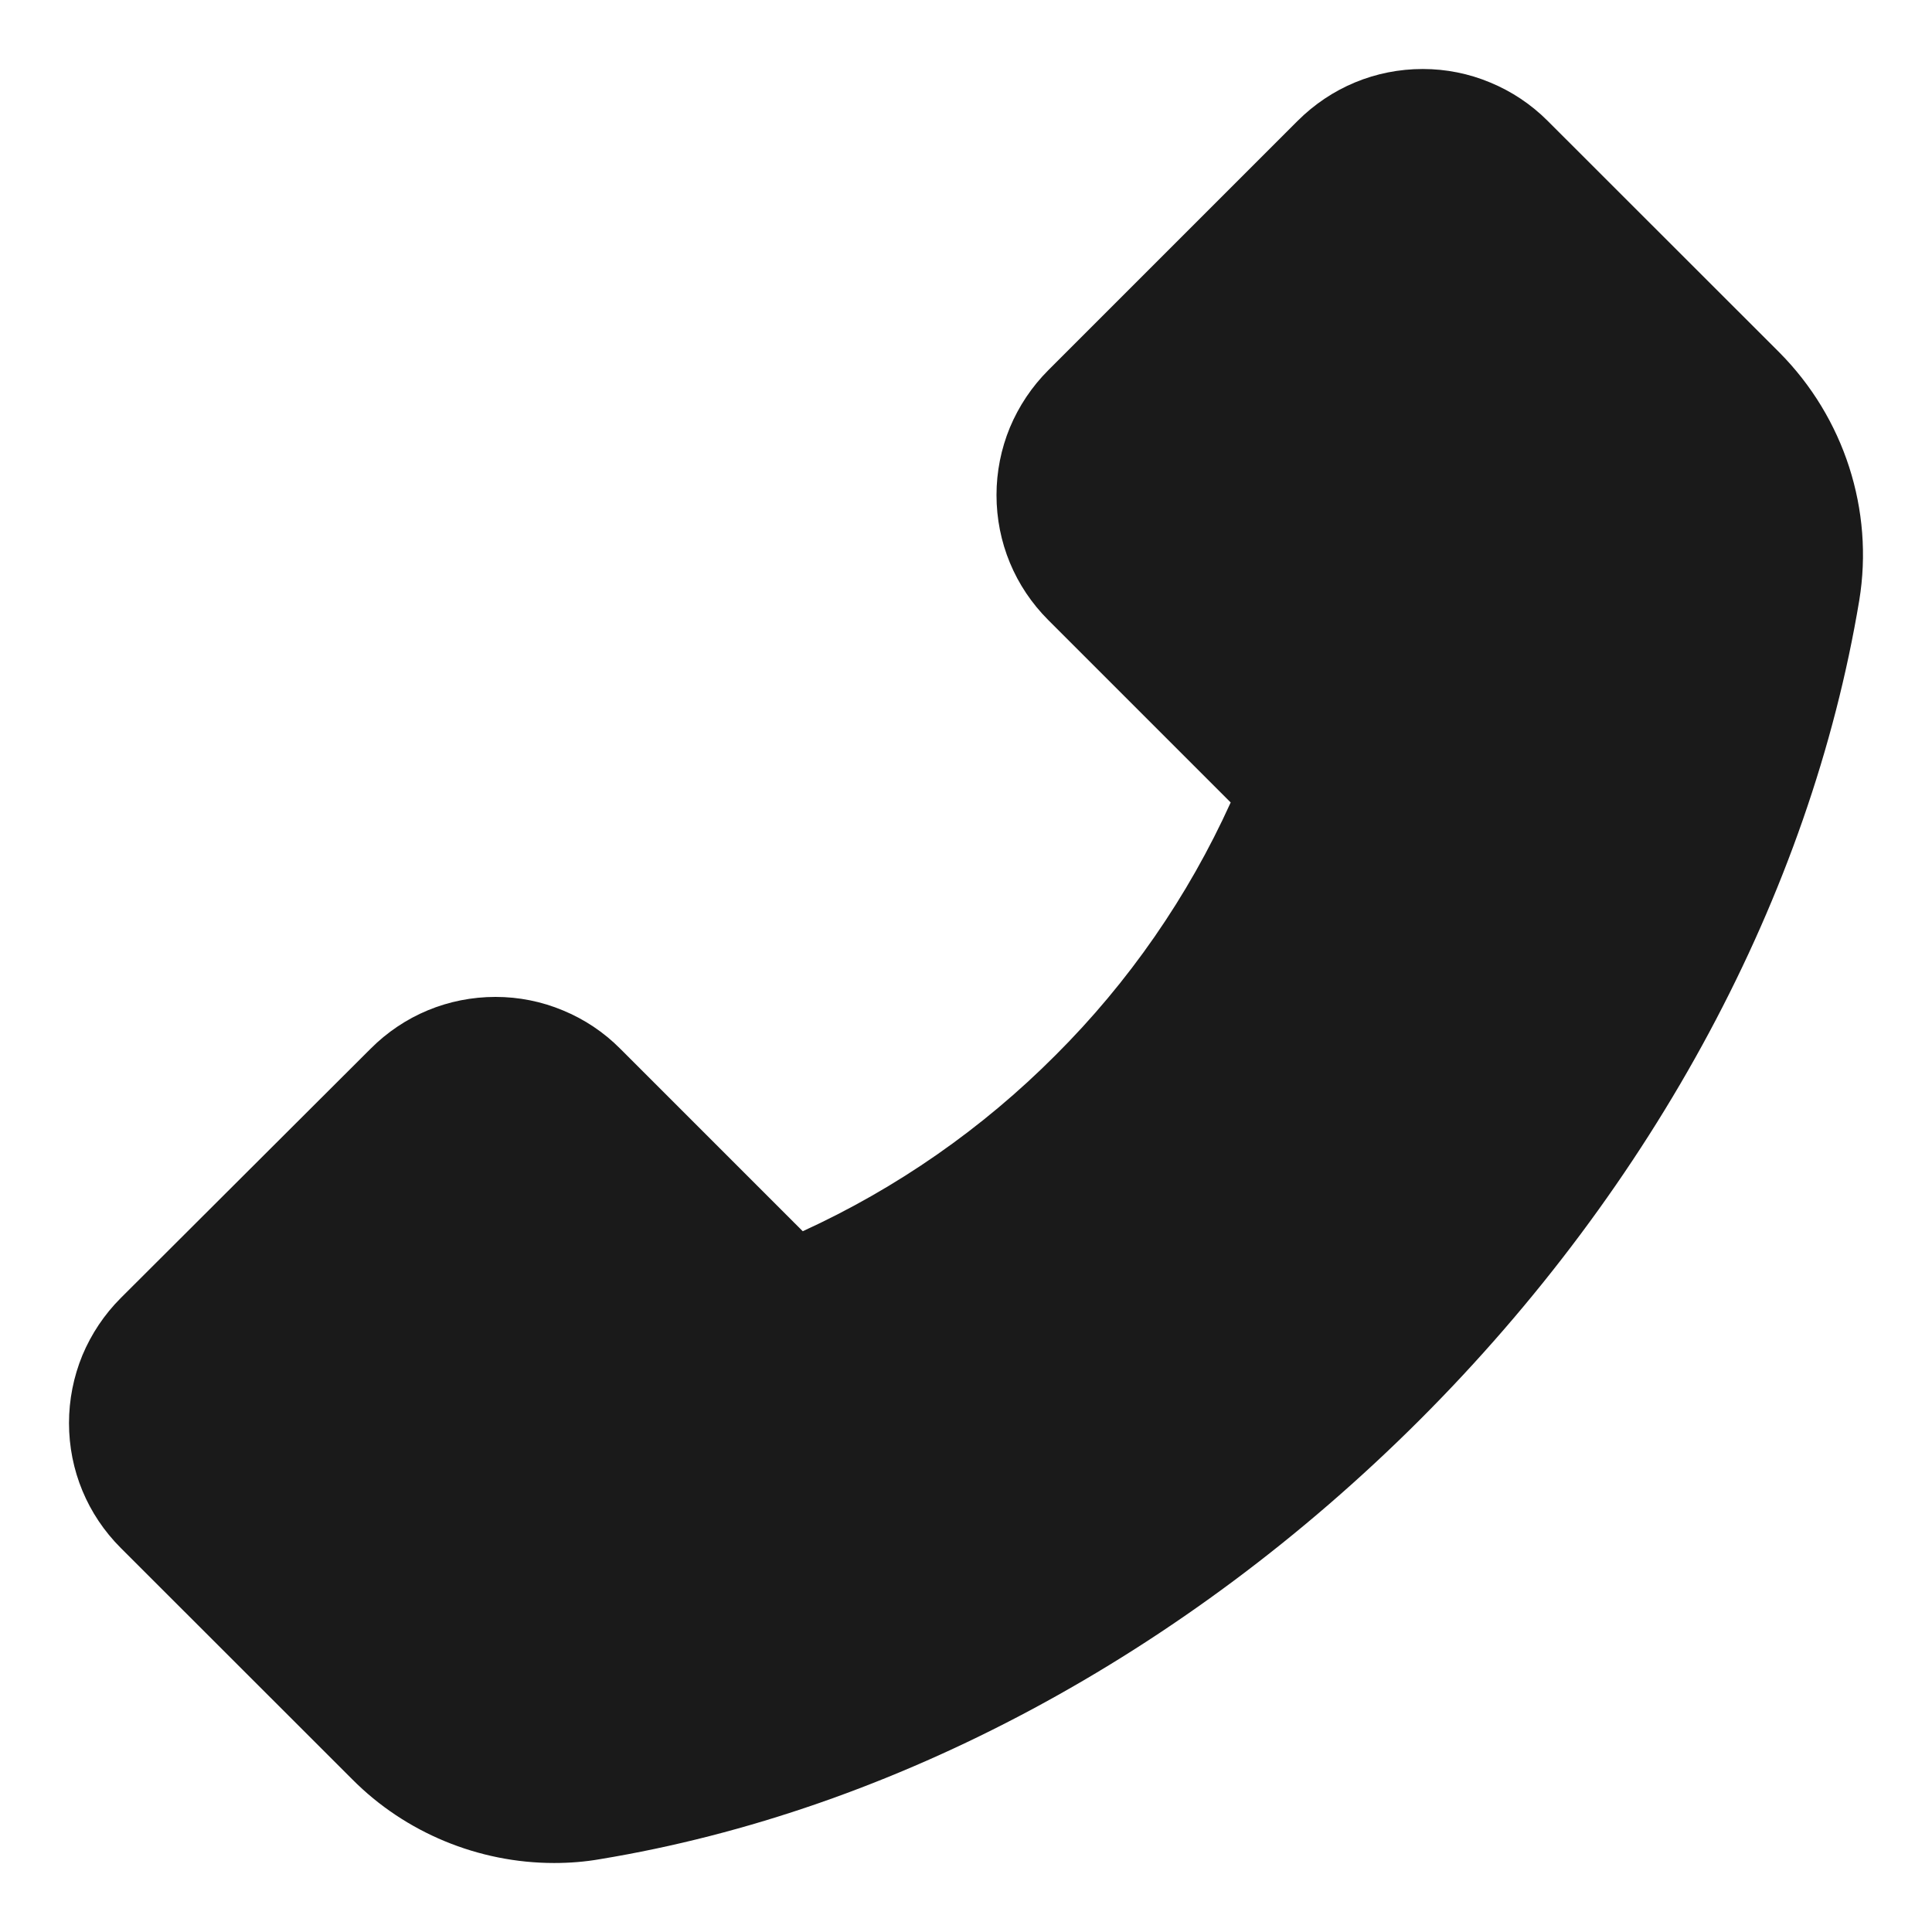
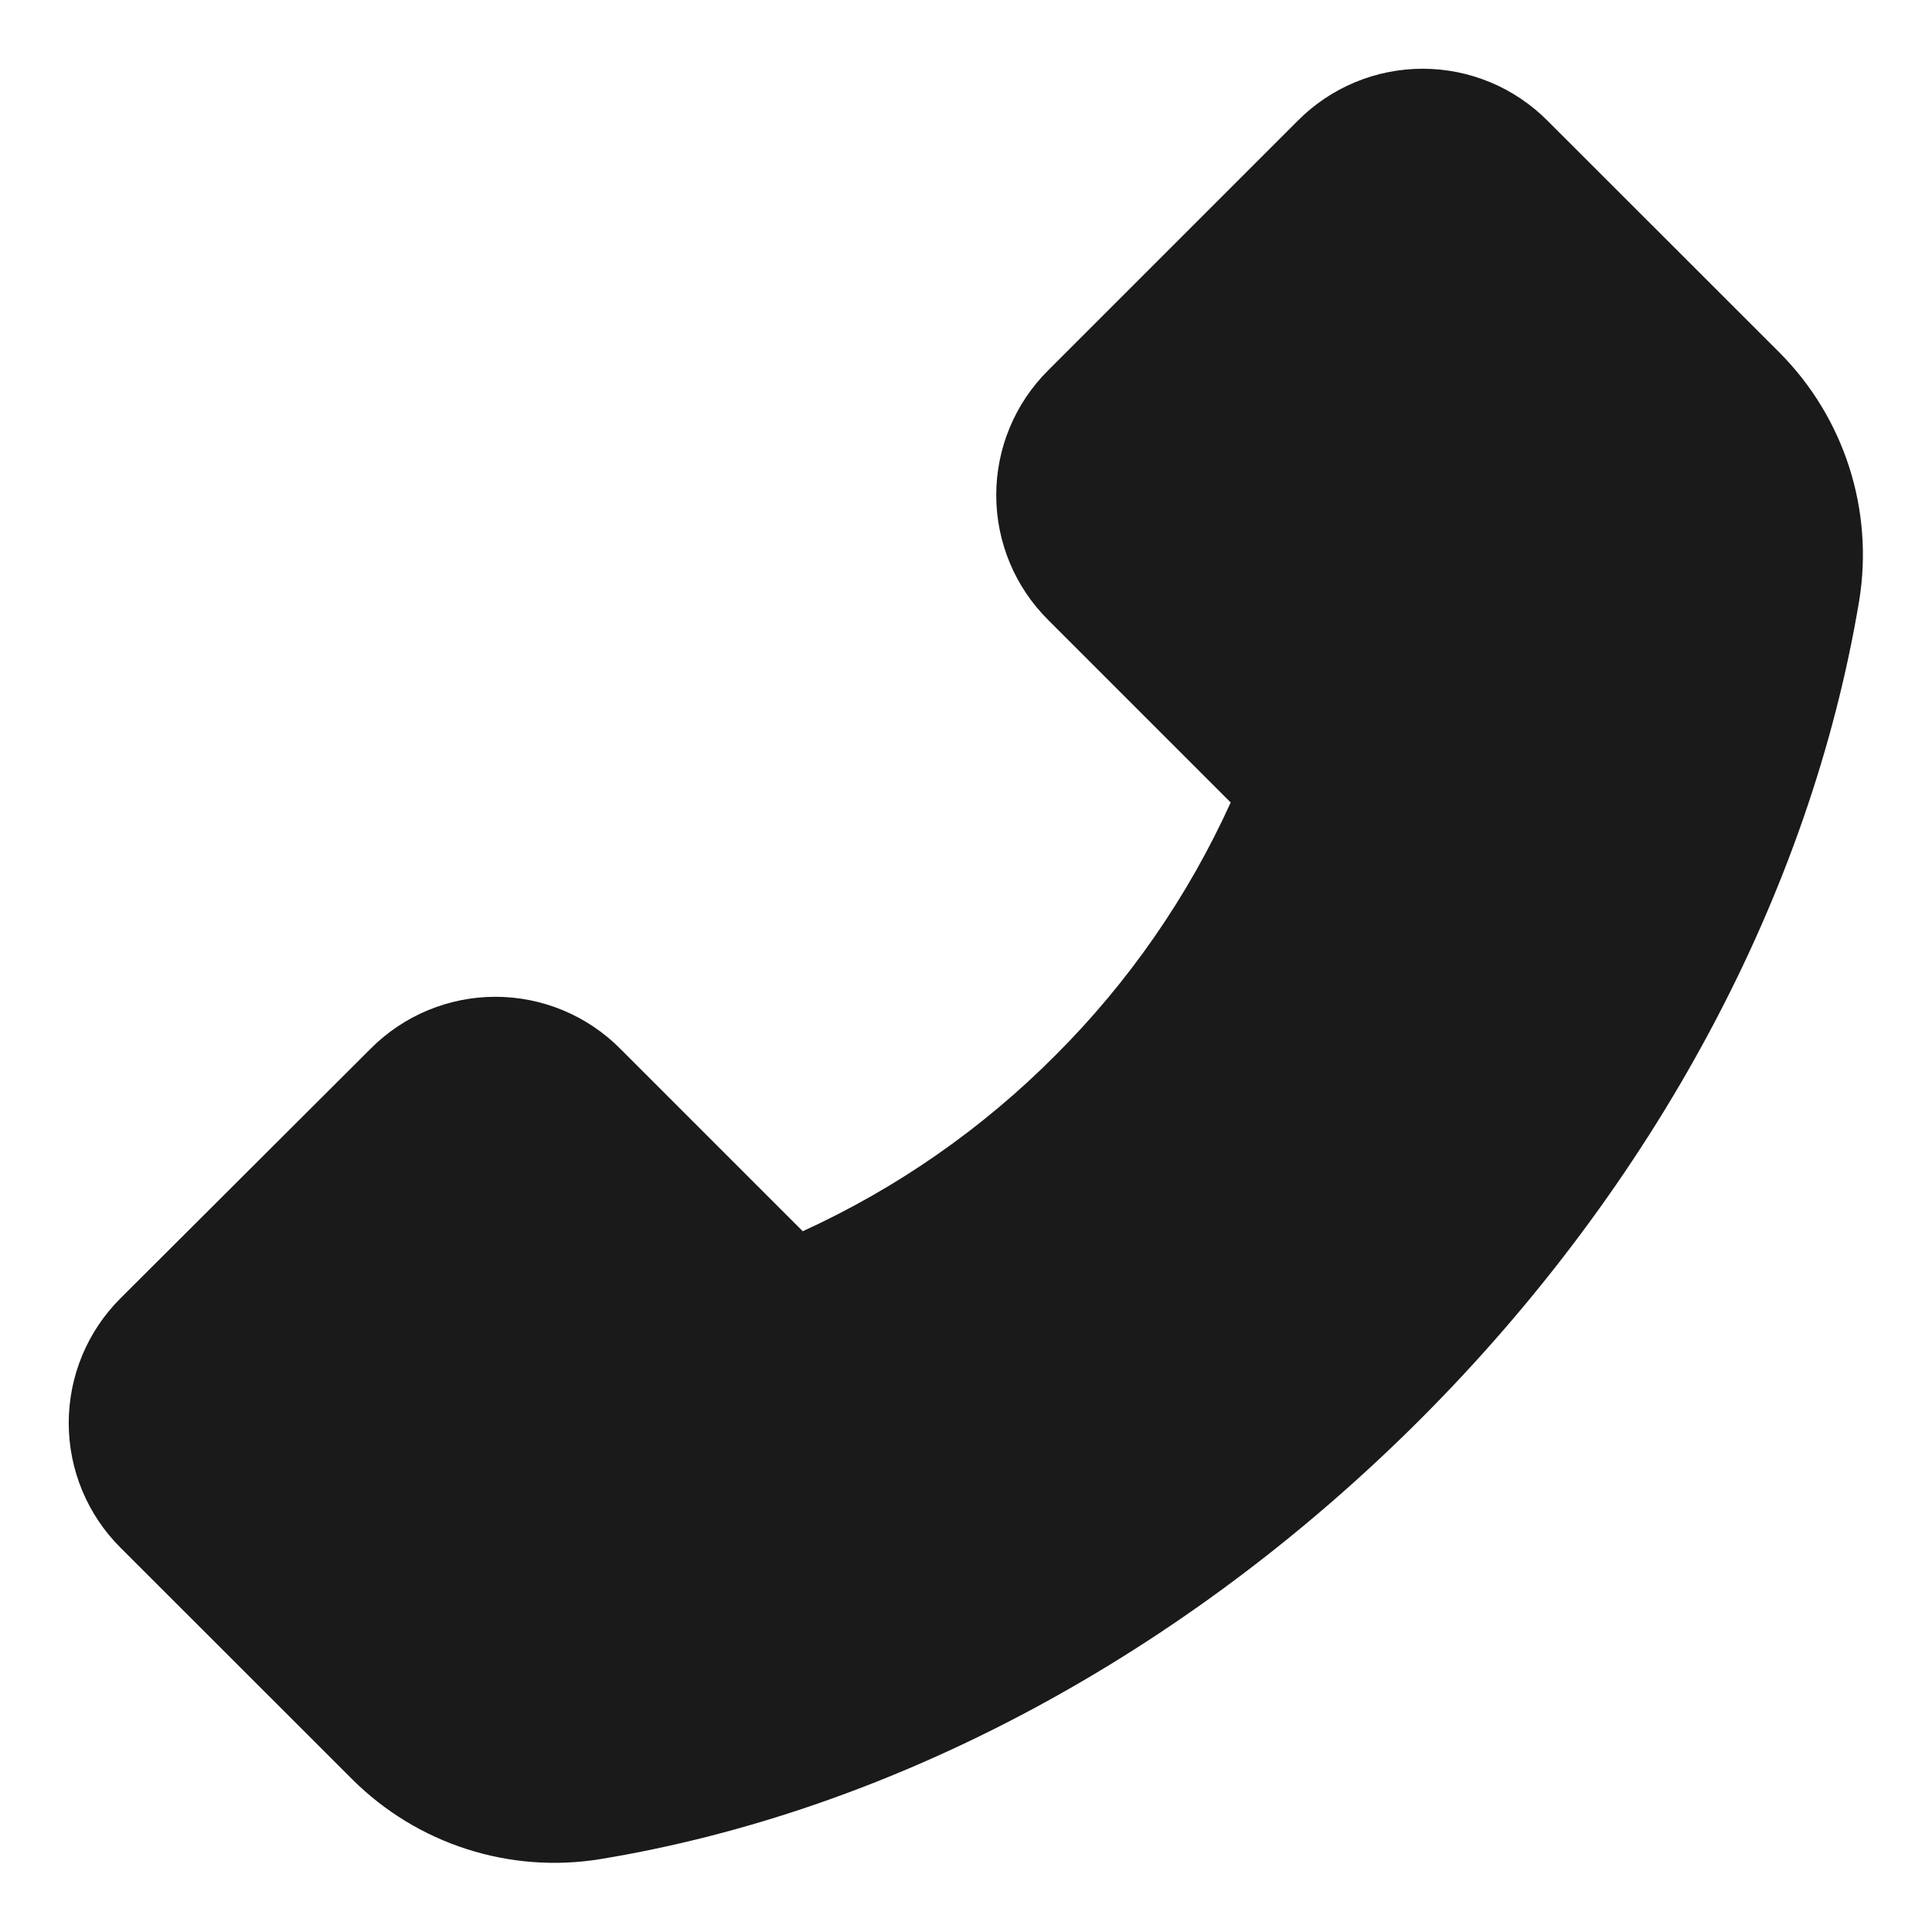
- <svg xmlns="http://www.w3.org/2000/svg" width="14" height="14" viewBox="0 0 14 14" fill="none">
-   <path d="M12.894 2.554L11.214 0.875C11.095 0.756 10.954 0.662 10.799 0.598C10.644 0.533 10.478 0.5 10.31 0.5C9.967 0.5 9.646 0.634 9.404 0.875L7.596 2.683C7.477 2.802 7.383 2.943 7.318 3.098C7.254 3.253 7.221 3.42 7.221 3.587C7.221 3.93 7.355 4.252 7.596 4.493L8.918 5.815C8.609 6.497 8.179 7.118 7.648 7.647C7.119 8.178 6.499 8.61 5.817 8.922L4.495 7.6C4.376 7.48 4.235 7.386 4.08 7.322C3.925 7.257 3.759 7.224 3.591 7.224C3.248 7.224 2.926 7.358 2.685 7.6L0.875 9.406C0.756 9.525 0.662 9.666 0.597 9.821C0.533 9.977 0.5 10.143 0.5 10.312C0.5 10.654 0.634 10.976 0.875 11.217L2.553 12.894C2.937 13.281 3.469 13.5 4.015 13.5C4.13 13.5 4.241 13.491 4.349 13.472C6.476 13.121 8.585 11.99 10.288 10.289C11.988 8.59 13.118 6.483 13.473 4.35C13.58 3.698 13.364 3.027 12.894 2.554Z" fill="#1A1A1A" />
+ <svg xmlns="http://www.w3.org/2000/svg" width="14" height="14" fill="none">
+   <path d="M12.894 2.554L11.214.875a1.275 1.275 0 00-1.81 0L7.596 2.683a1.275 1.275 0 000 1.81l1.322 1.322a6.213 6.213 0 01-1.27 1.832 6.237 6.237 0 01-1.831 1.275L4.495 7.6a1.275 1.275 0 00-1.81 0L.875 9.406a1.276 1.276 0 000 1.811l1.678 1.677a2.074 2.074 0 001.796.578c2.127-.35 4.236-1.482 5.939-3.183 1.7-1.699 2.83-3.806 3.185-5.94a2.076 2.076 0 00-.579-1.795z" fill="#1A1A1A" />
</svg>
